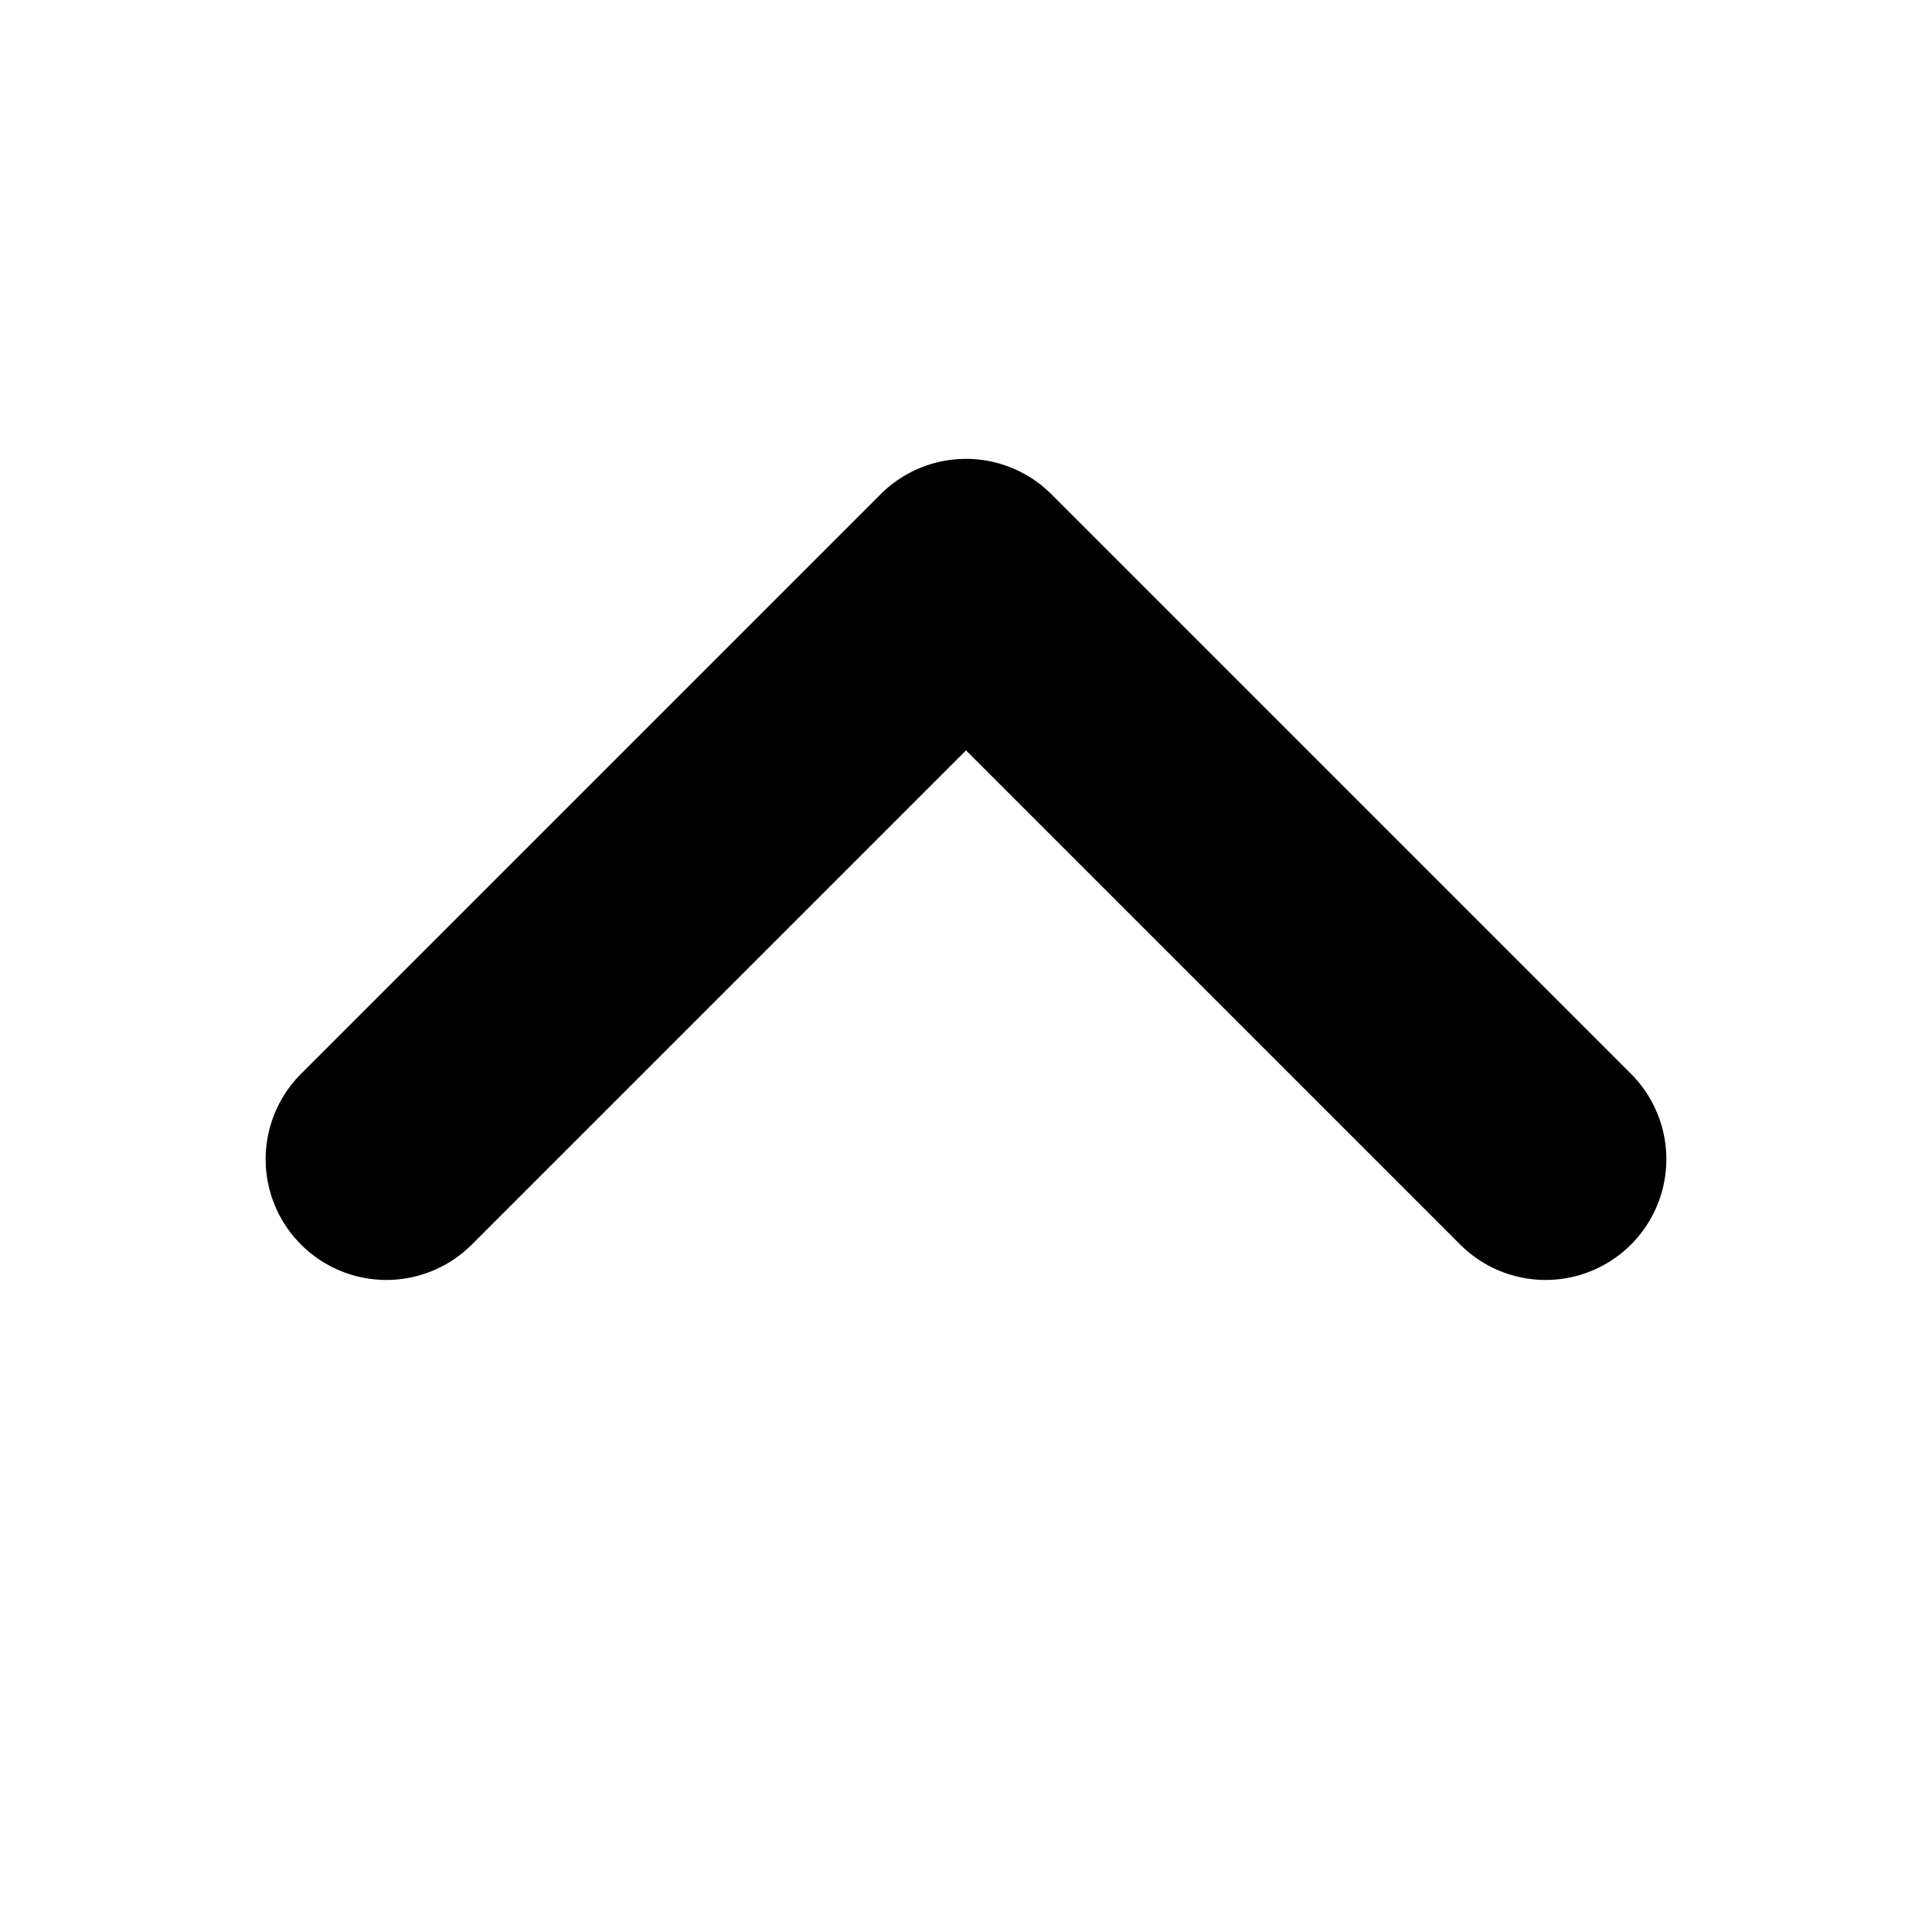
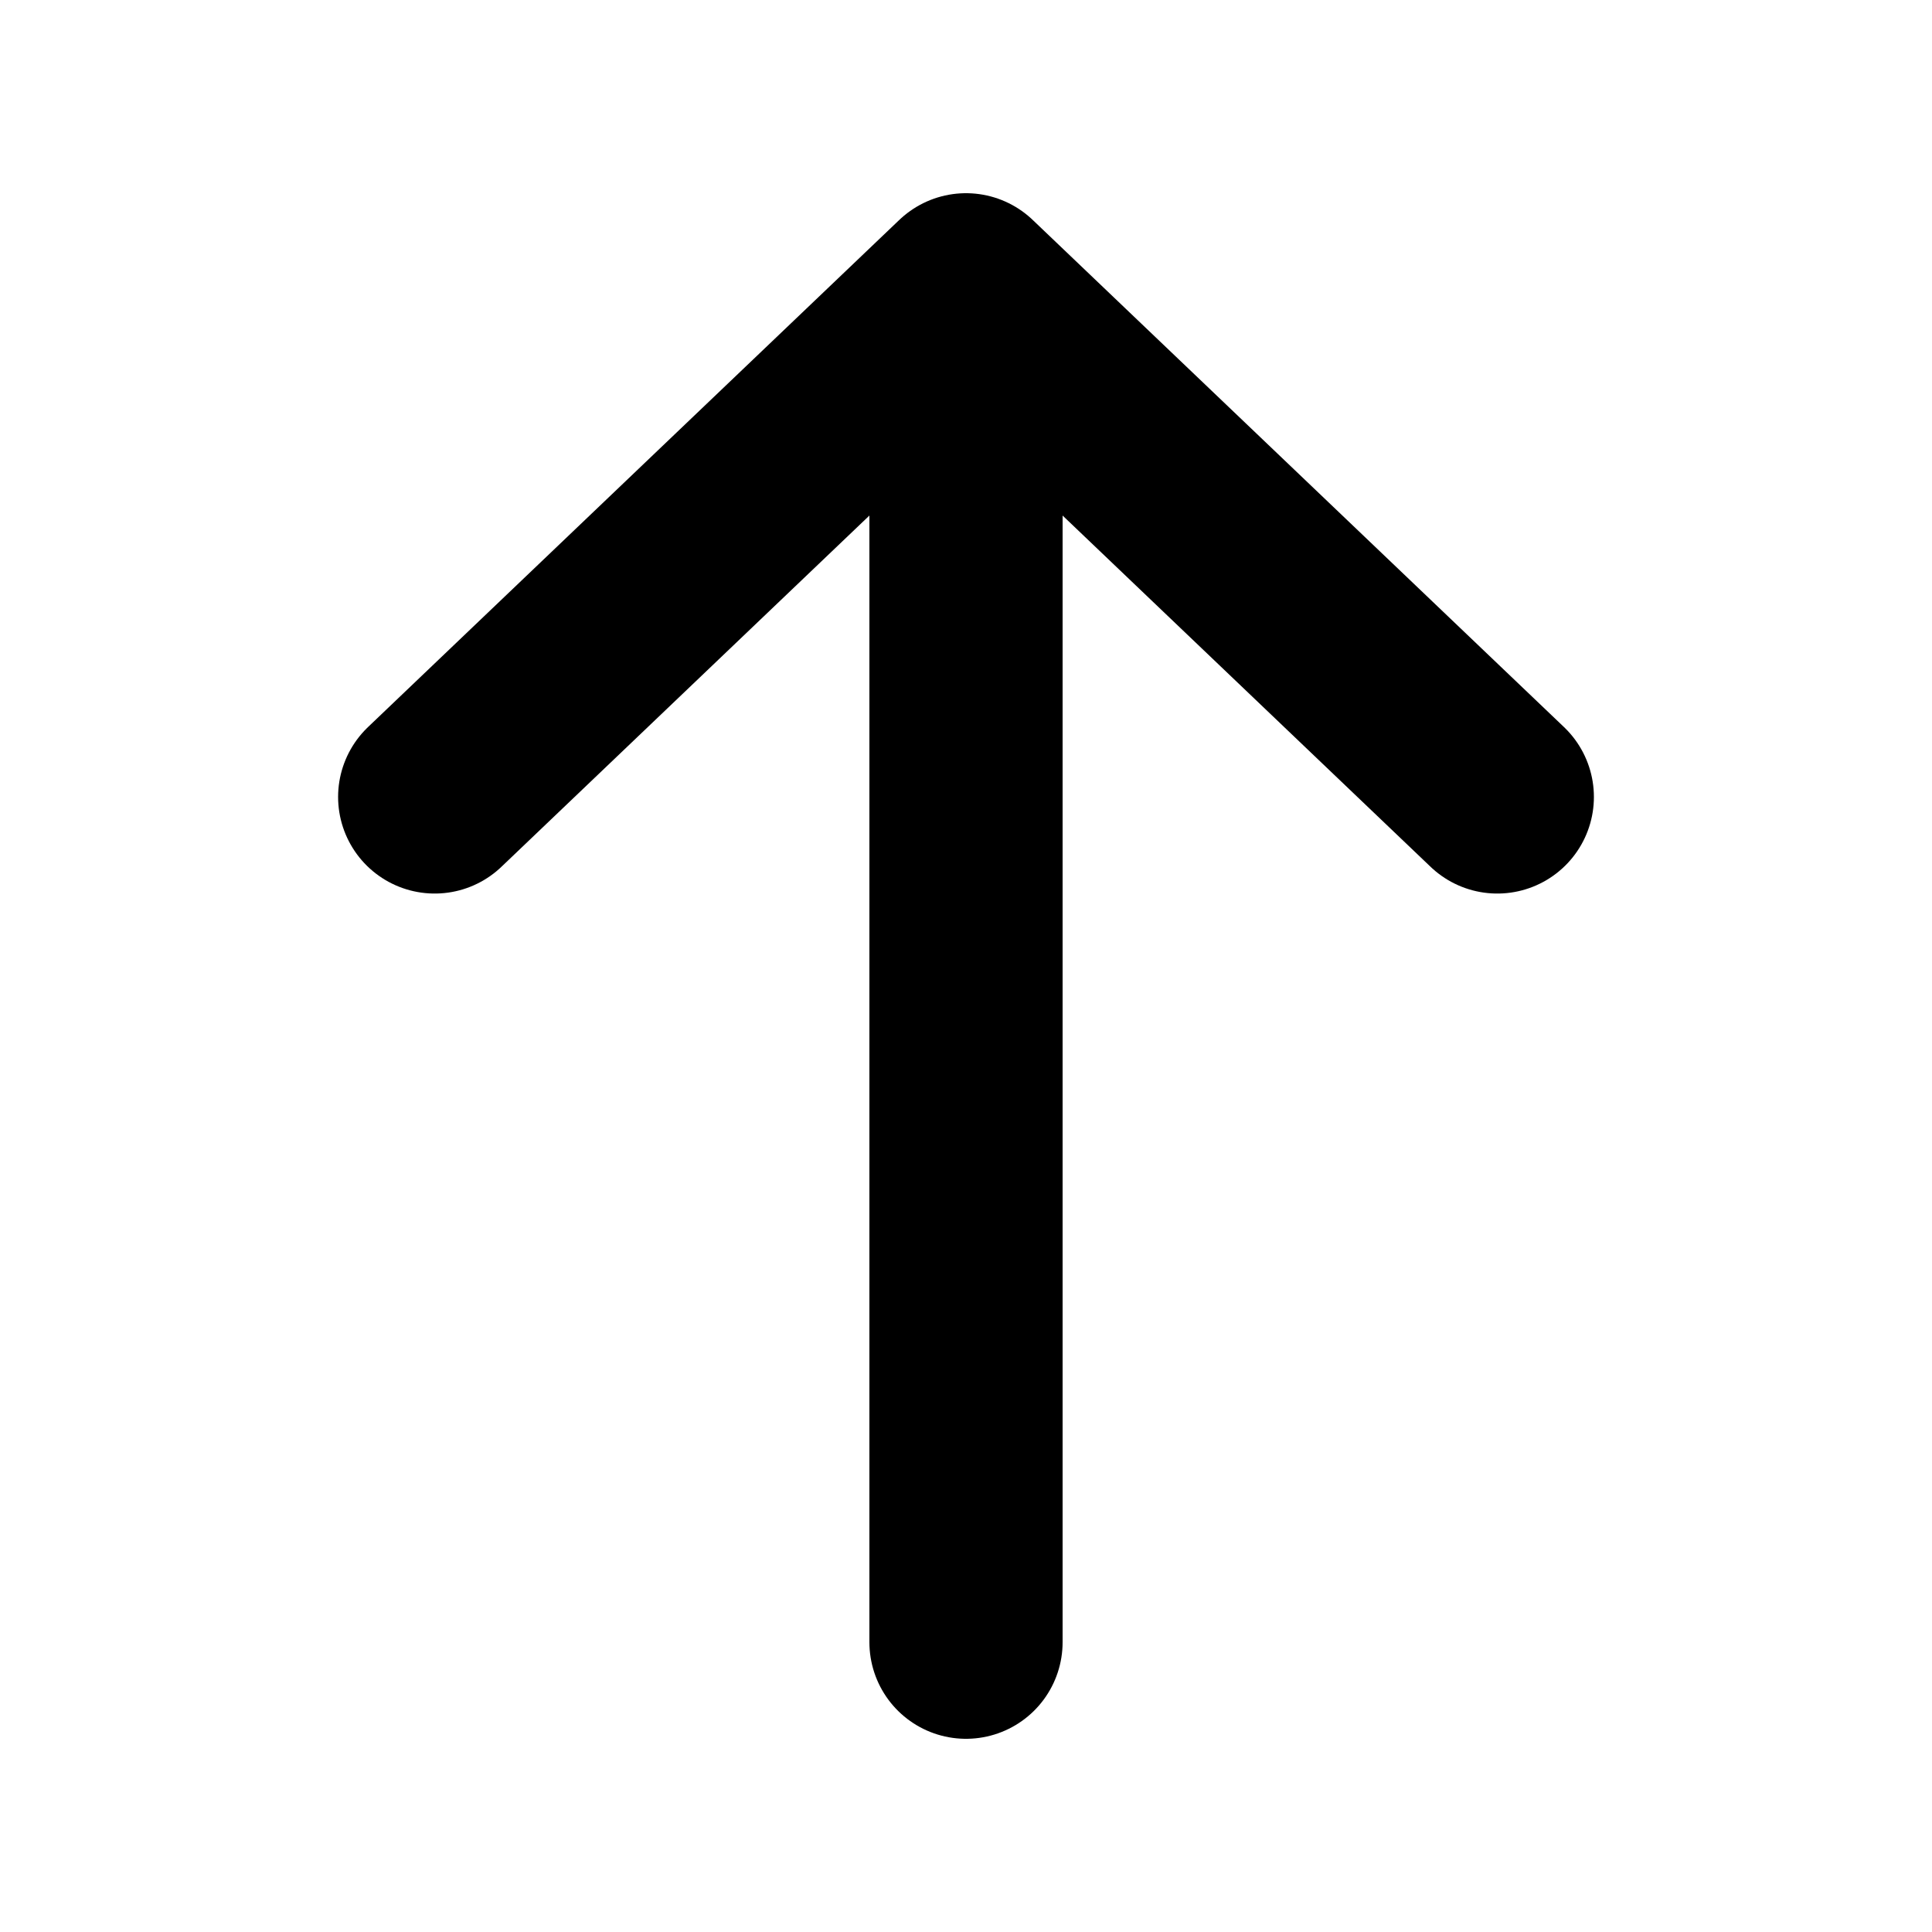
<svg xmlns="http://www.w3.org/2000/svg" width="20" height="20" viewBox="0 0 20 20" fill="none">
-   <path d="M4 12L10 6L16 12" stroke="currentColor" stroke-width="2.5" stroke-linecap="round" stroke-linejoin="round" />
+   <path d="M10 17V3M10 3L4.5 8.25M10 3L15.5 8.25" stroke="currentColor" stroke-width="2" stroke-linecap="round" stroke-linejoin="round" />
</svg>
